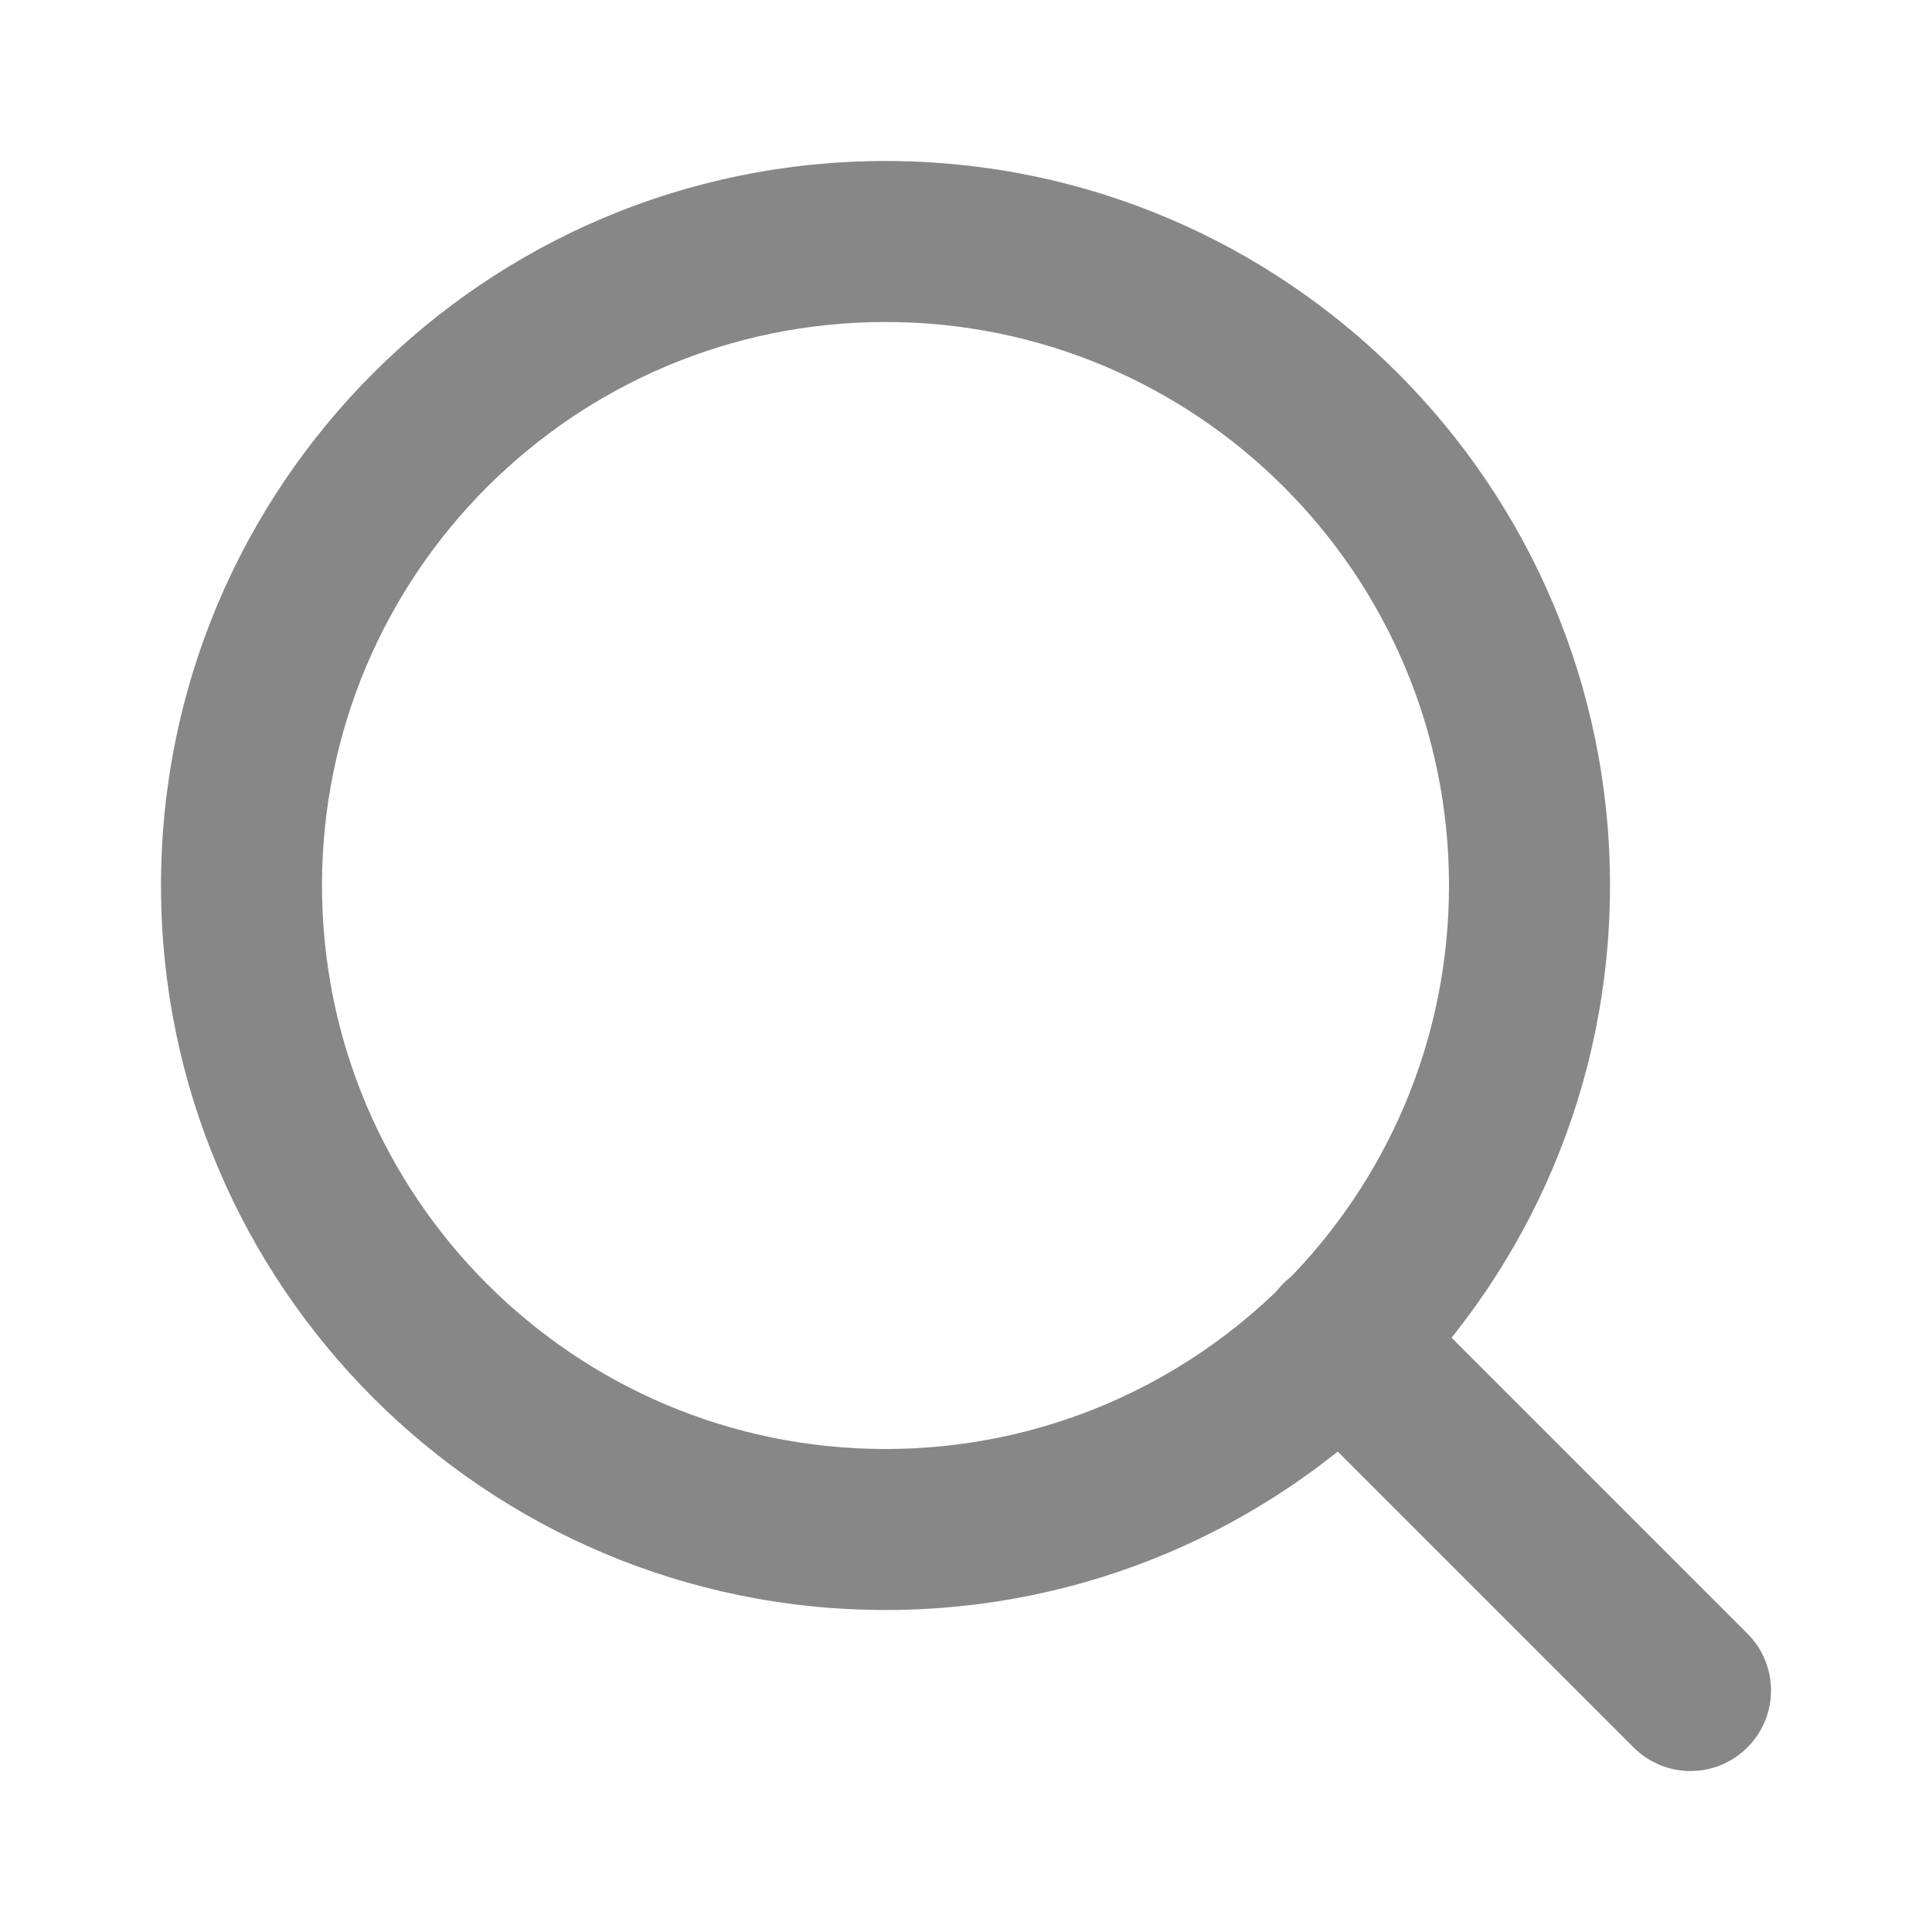
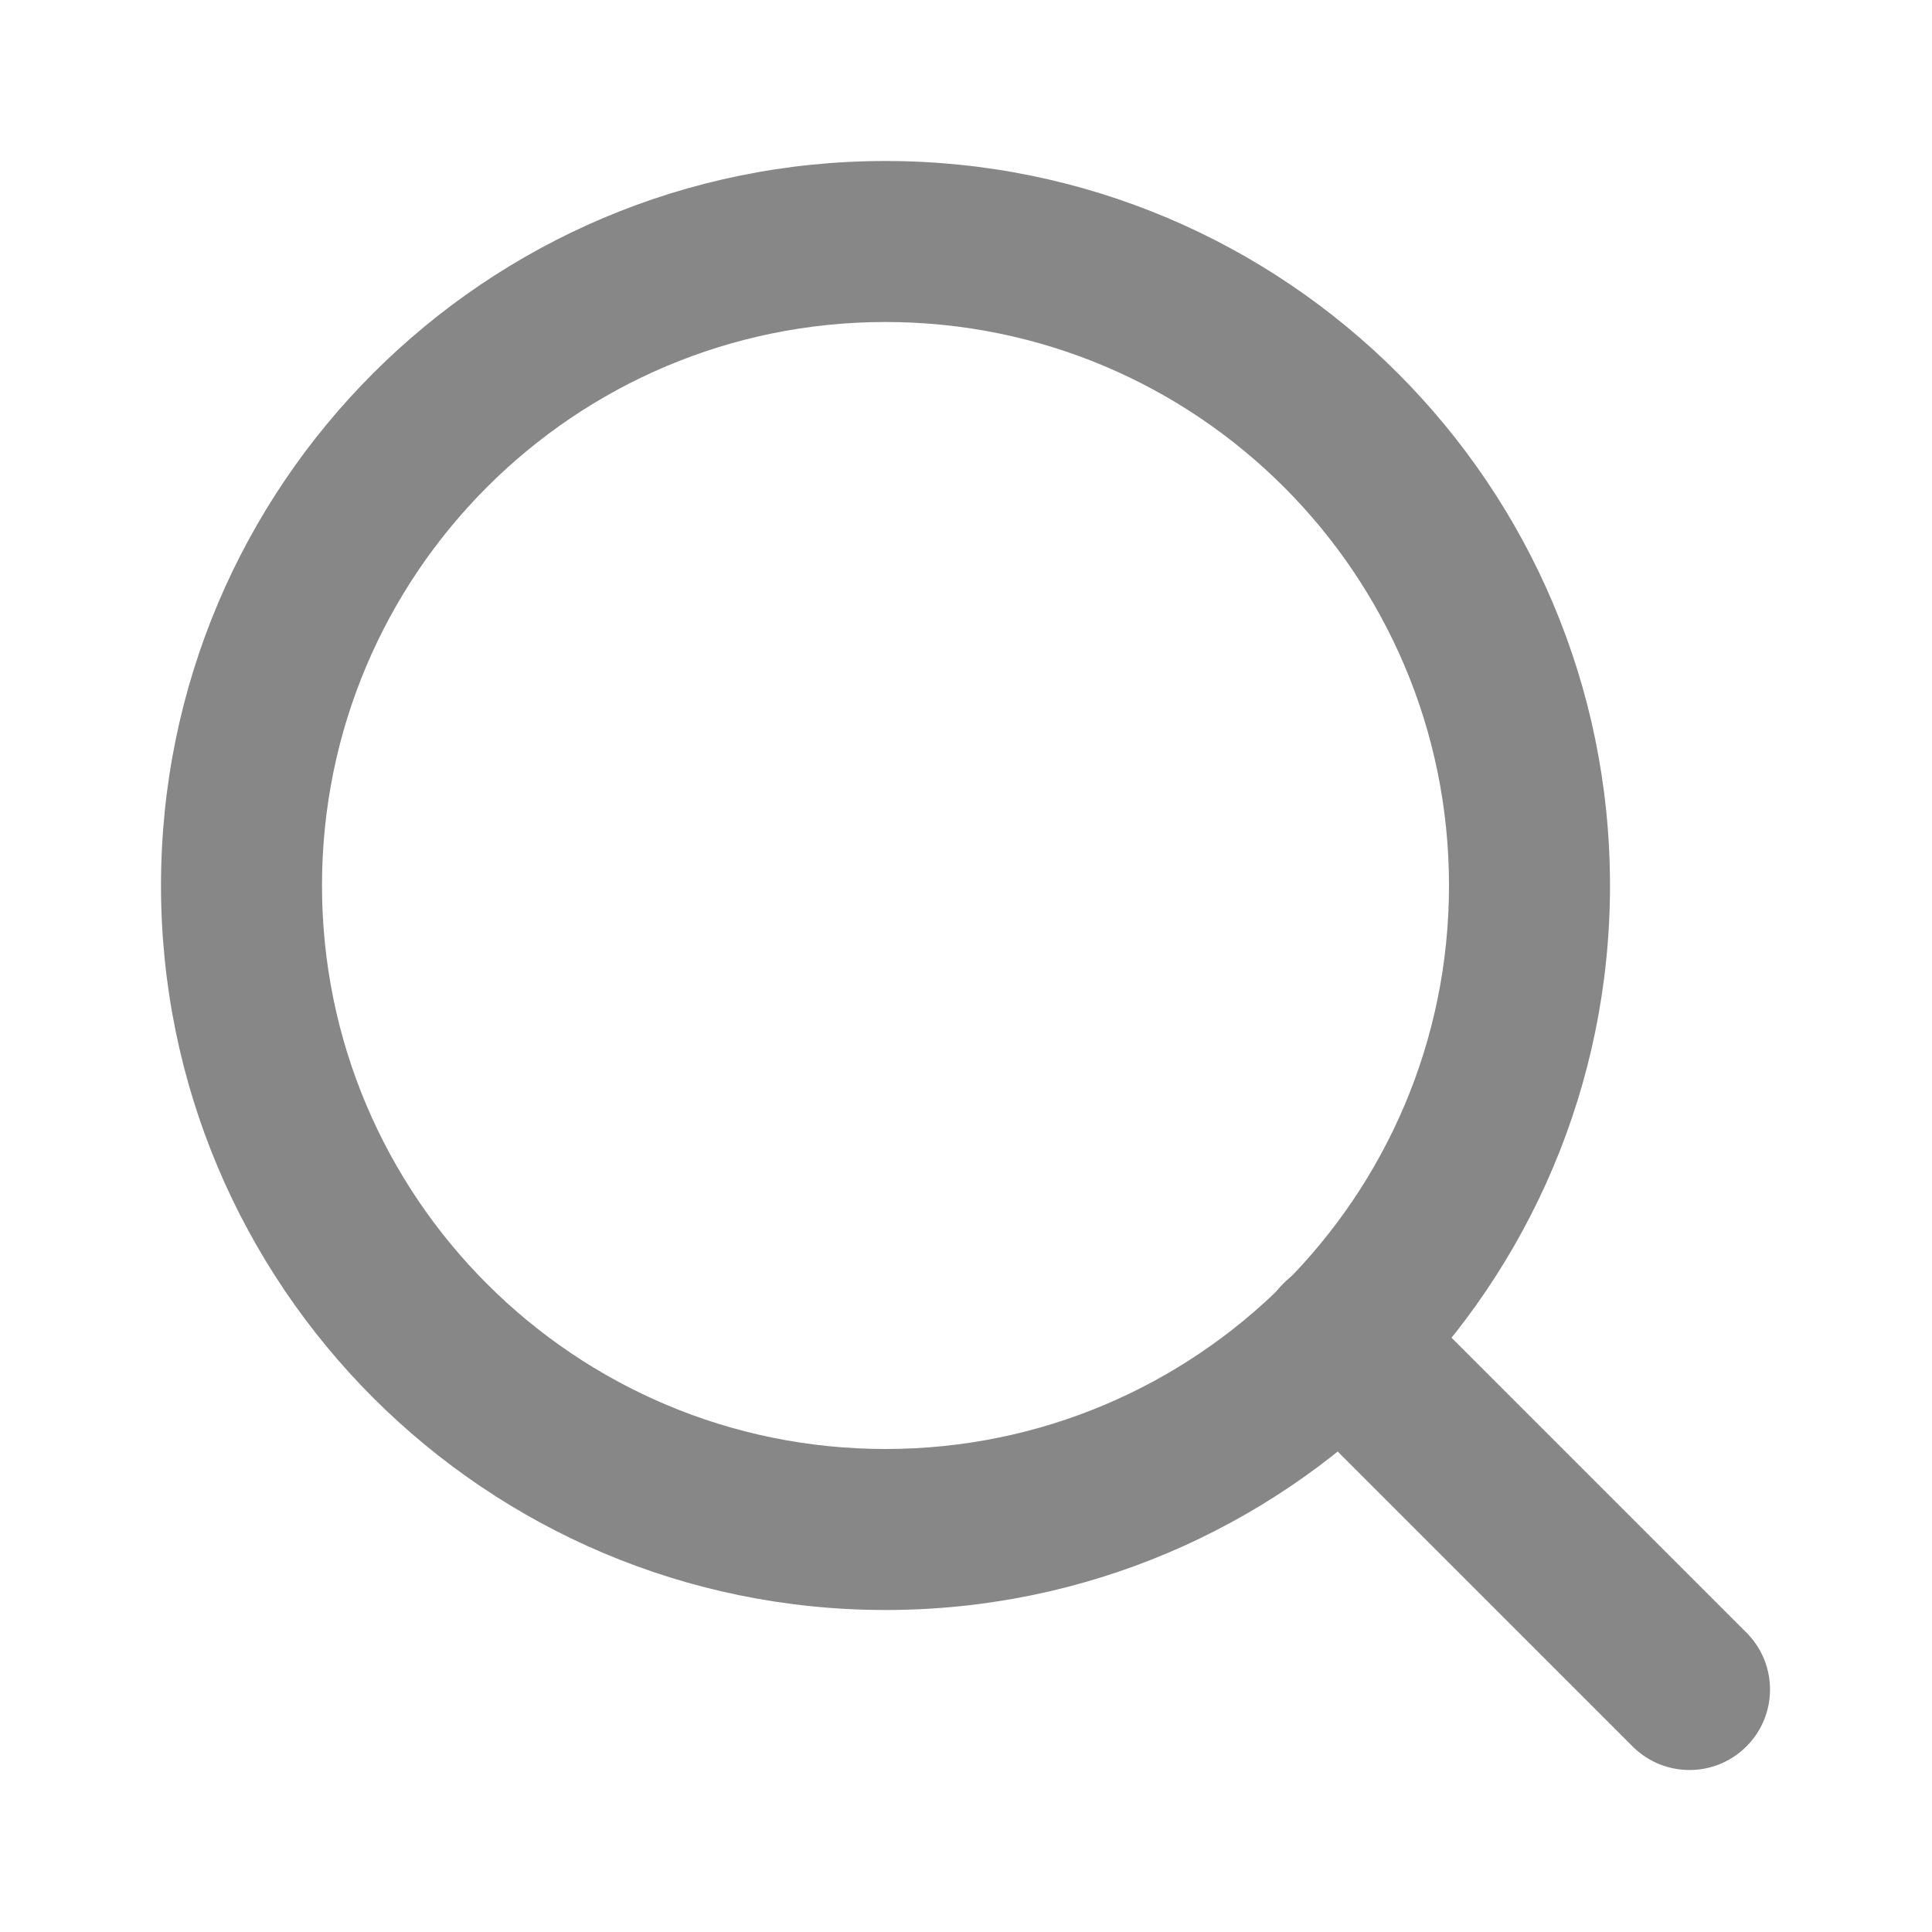
- <svg xmlns="http://www.w3.org/2000/svg" width="24" height="24" viewBox="0 0 24 24" fill="none">
-   <path fill-rule="evenodd" clip-rule="evenodd" d="M11 4C7.134 4 4 7.134 4 11C4 14.866 7.134 18 11 18C14.866 18 18 14.866 18 11C18 7.134 14.866 4 11 4ZM2 11C2 6.029 6.029 2 11 2C15.971 2 20 6.029 20 11C20 15.971 15.971 20 11 20C6.029 20 2 15.971 2 11Z" fill="#878787" />
-   <path fill-rule="evenodd" clip-rule="evenodd" d="M15.943 15.943C16.333 15.552 16.967 15.552 17.357 15.943L21.707 20.293C22.098 20.683 22.098 21.317 21.707 21.707C21.317 22.098 20.683 22.098 20.293 21.707L15.943 17.357C15.552 16.967 15.552 16.333 15.943 15.943Z" fill="#878787" />
+ <svg xmlns="http://www.w3.org/2000/svg" width="24" height="24" fill="none">
+   <path fill="#878787" fill-rule="evenodd" d="M11 4a7 7 0 1 0 0 14 7 7 0 0 0 0-14Zm-9 7a9 9 0 1 1 18 0 9 9 0 0 1-18 0Z" clip-rule="evenodd" />
+   <path fill="#878787" fill-rule="evenodd" d="M15.943 15.943a1 1 0 0 1 1.414 0l4.35 4.35a1 1 0 0 1-1.414 1.414l-4.35-4.35a1 1 0 0 1 0-1.414Z" clip-rule="evenodd" />
</svg>
